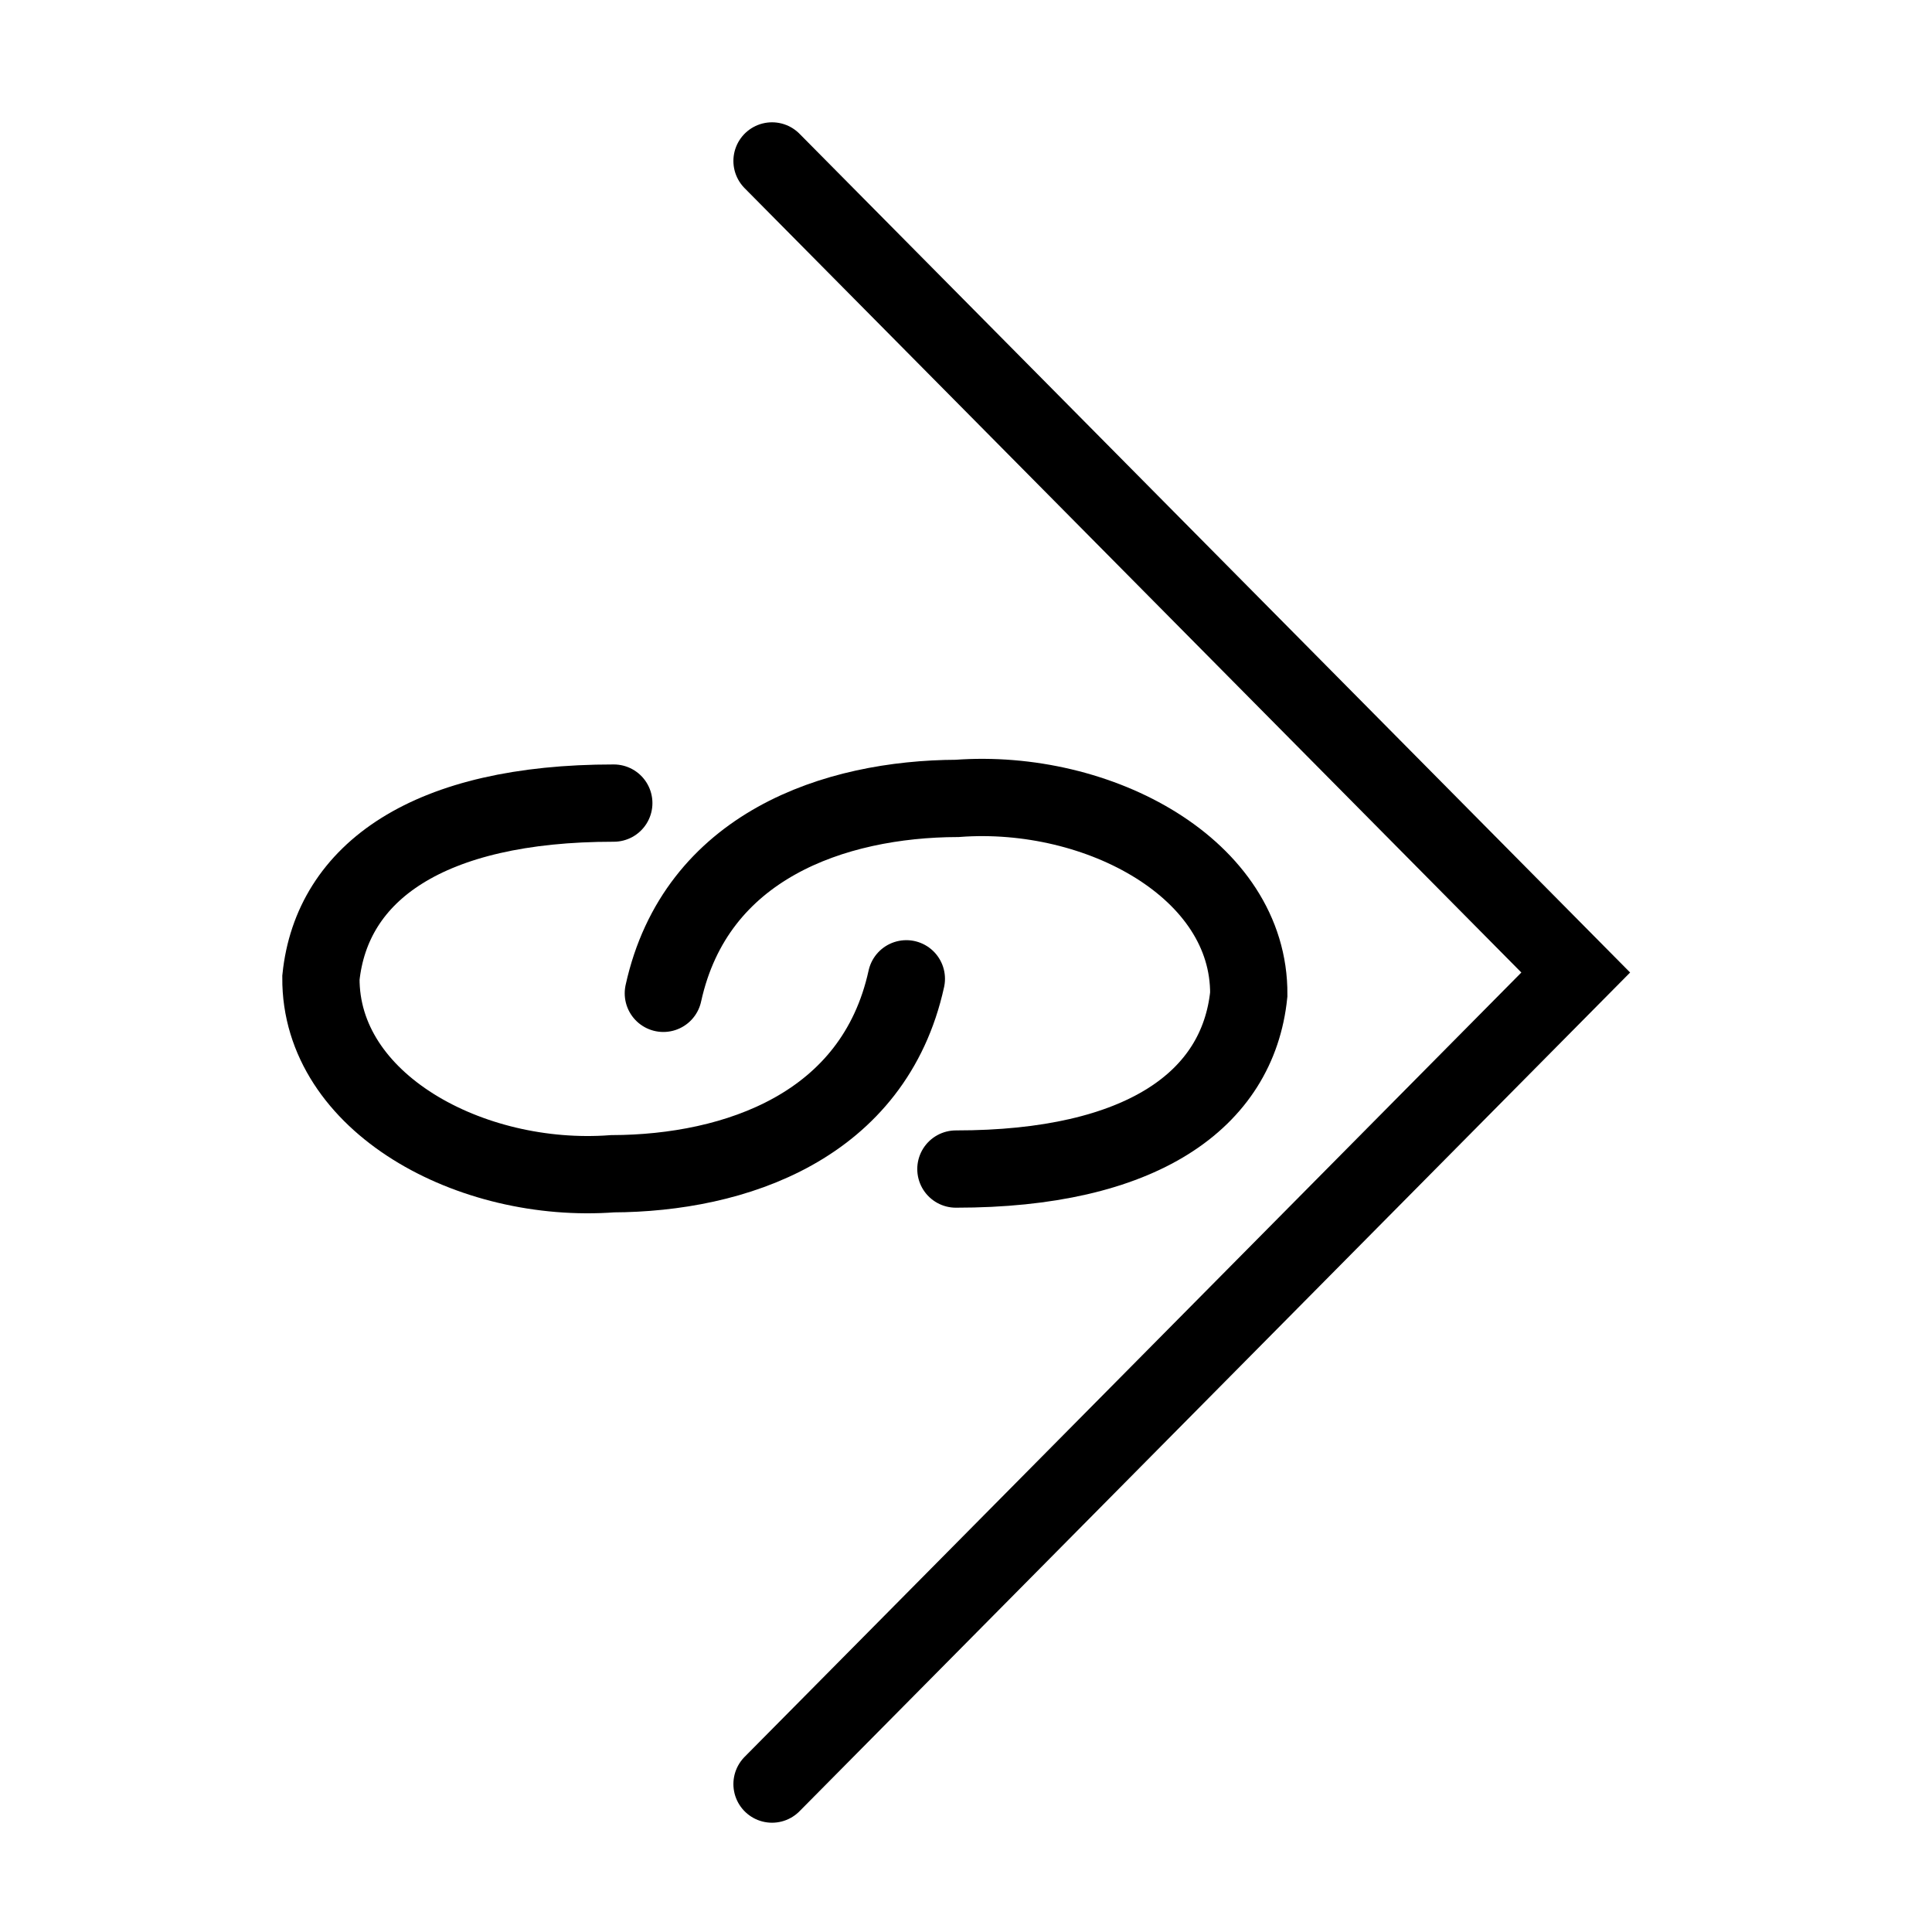
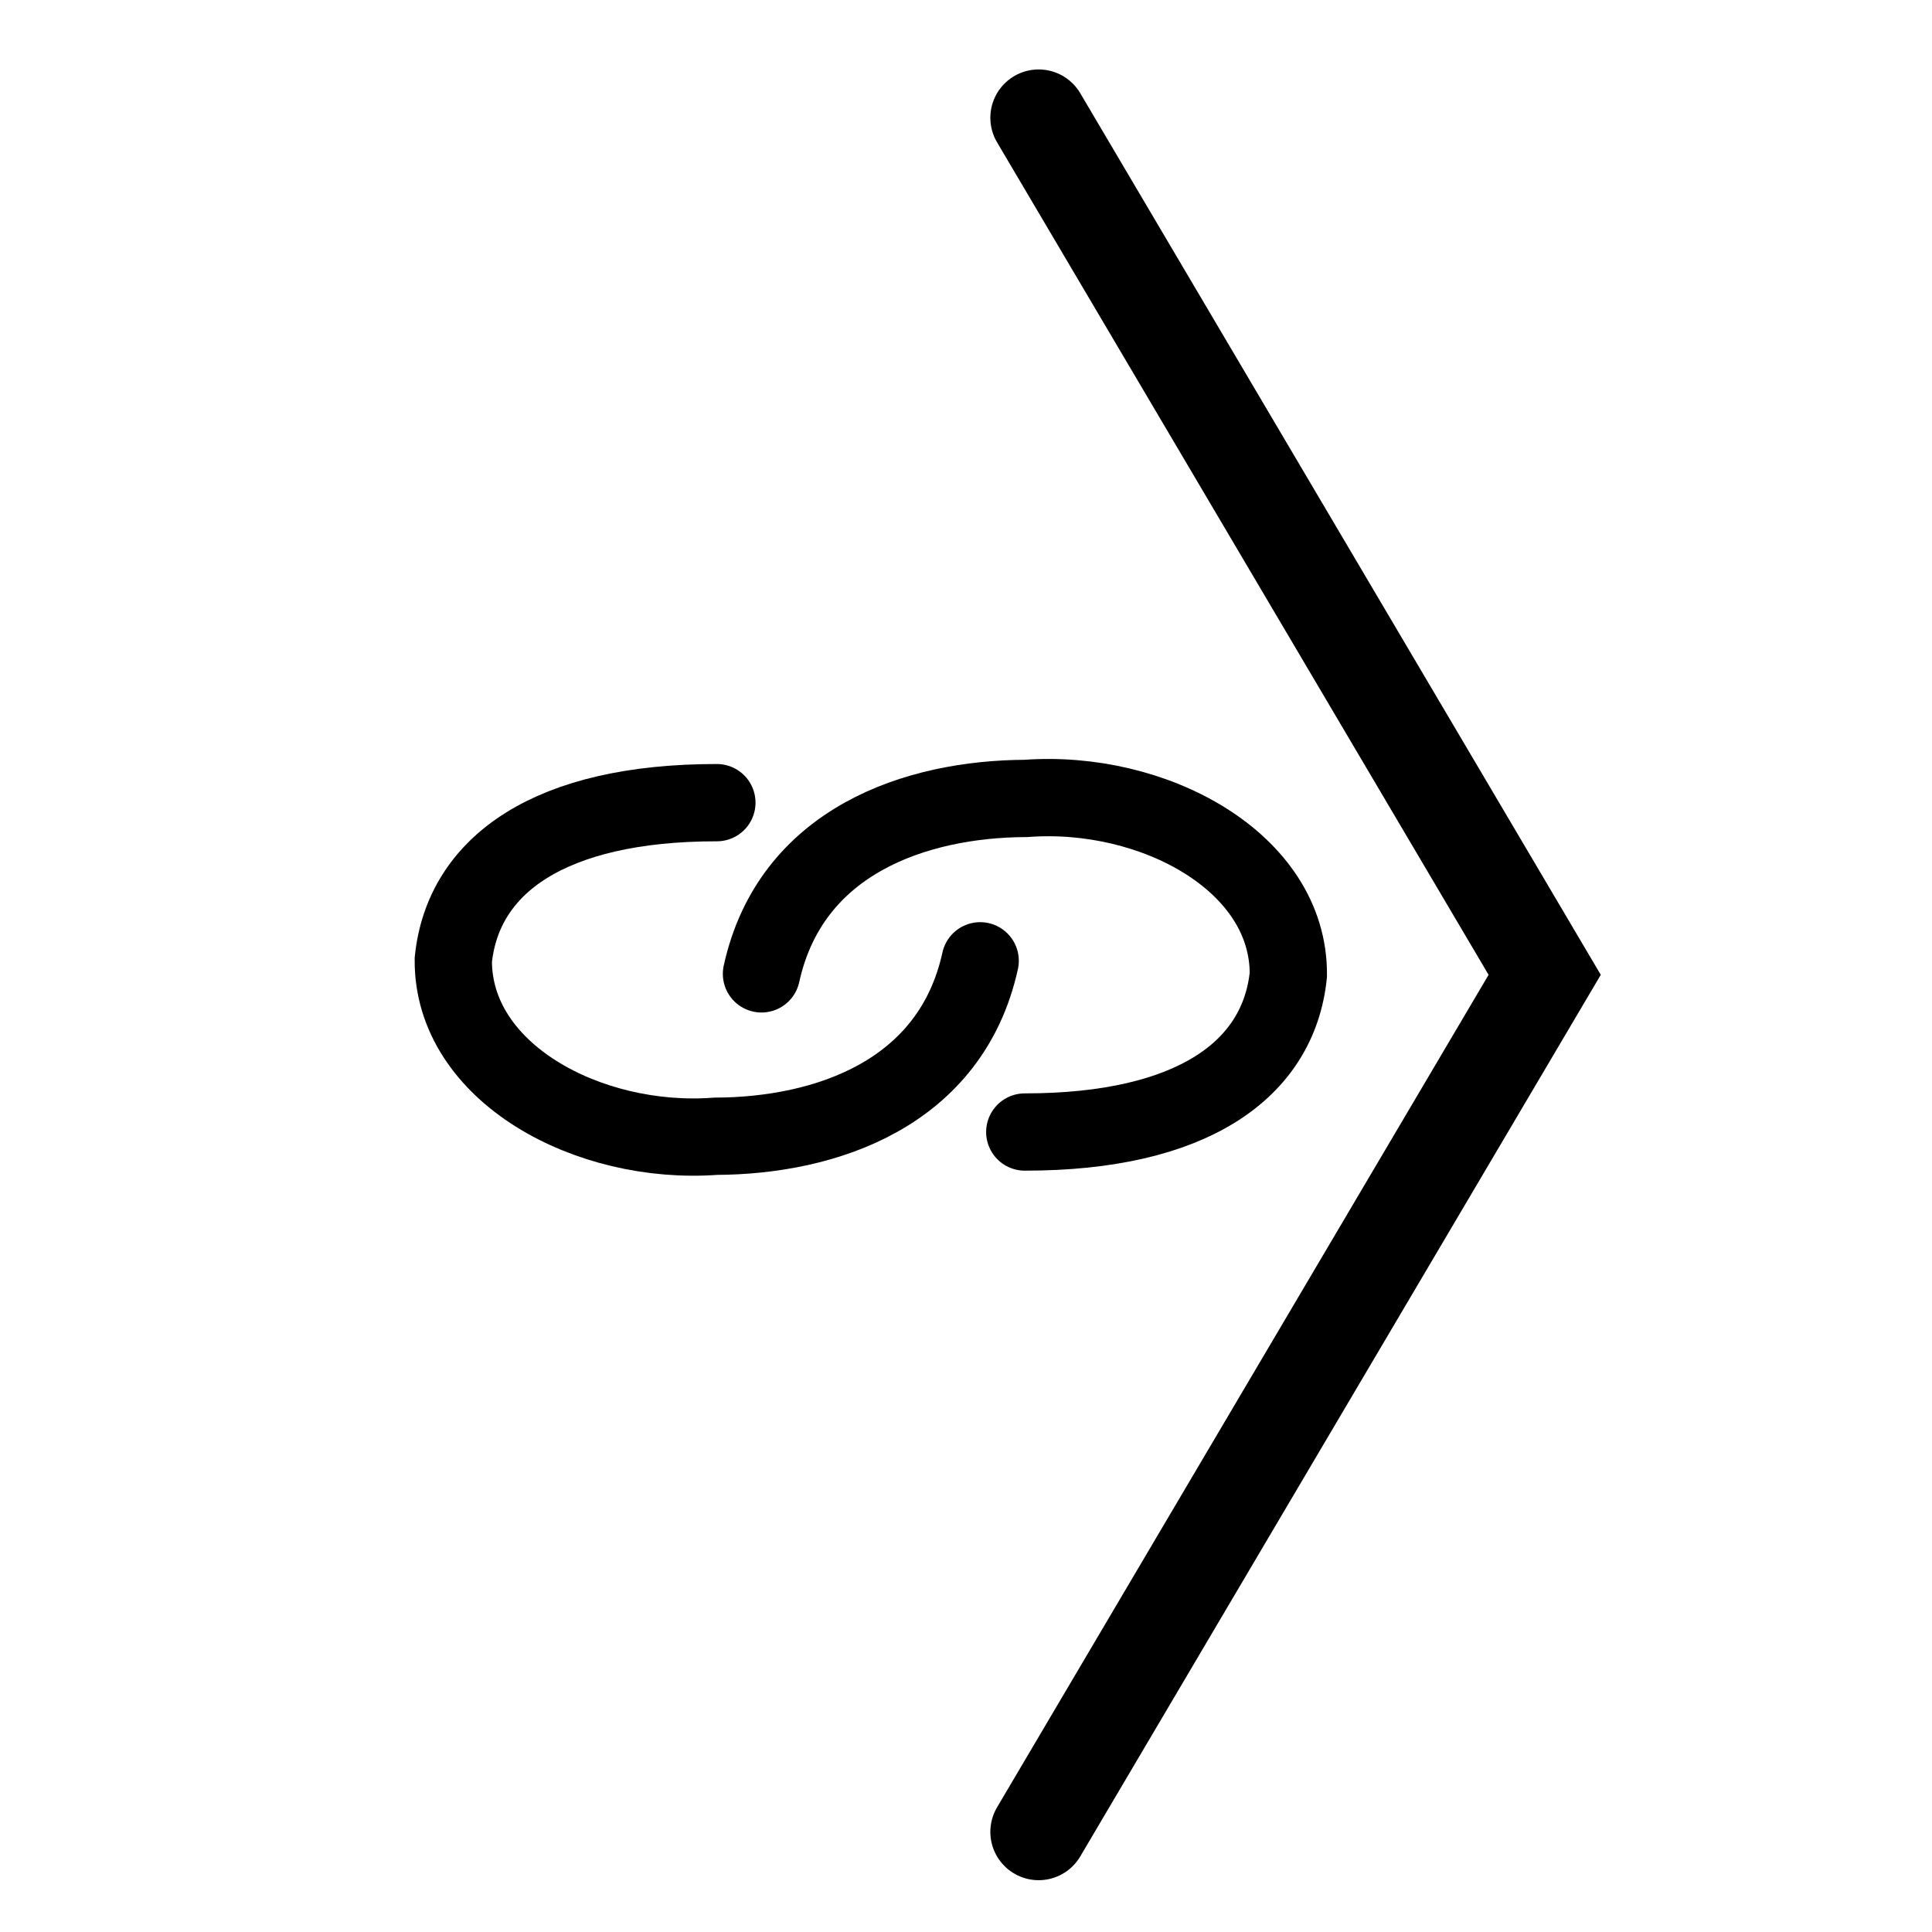
- <svg xmlns="http://www.w3.org/2000/svg" width="200mm" height="200mm" viewBox="0 0 200 200" version="1.1" id="svg8">
+ <svg xmlns="http://www.w3.org/2000/svg" id="svg8" version="1.1" viewBox="0 0 200 200" height="200mm" width="200mm">
  <defs id="defs2">
-     <marker orient="auto" refY="0" refX="0" id="marker1165" style="overflow:visible">
-       <path id="path1163" d="M 0,0 5,-5 -12.5,0 5,5 Z" style="fill-rule:evenodd;stroke:#000000;stroke-width:1pt" transform="matrix(-0.8,0,0,-0.8,-10,0)" />
+     <marker style="overflow:visible" id="marker1165" refX="0" refY="0" orient="auto">
+       <path transform="matrix(-0.8,0,0,-0.8,-10,0)" style="fill-rule:evenodd;stroke:#000000;stroke-width:1pt" d="M 0,0 5,-5 -12.5,0 5,5 Z" id="path1163" />
    </marker>
-     <marker orient="auto" refY="0" refX="0" id="marker1161" style="overflow:visible">
-       <path id="path1159" d="M 0,0 5,-5 -12.5,0 5,5 Z" style="fill-rule:evenodd;stroke:#000000;stroke-width:1pt" transform="matrix(0.8,0,0,0.8,10,0)" />
+     <marker style="overflow:visible" id="marker1161" refX="0" refY="0" orient="auto">
+       <path transform="matrix(0.8,0,0,0.8,10,0)" style="fill-rule:evenodd;stroke:#000000;stroke-width:1pt" d="M 0,0 5,-5 -12.5,0 5,5 Z" id="path1159" />
    </marker>
-     <marker orient="auto" refY="0" refX="0" id="Arrow1Send" style="overflow:visible">
-       <path id="path864" d="M 0,0 5,-5 -12.5,0 5,5 Z" style="fill-rule:evenodd;stroke:#000000;stroke-width:1pt" transform="matrix(-0.2,0,0,-0.2,-1.2,0)" />
+     <marker style="overflow:visible" id="Arrow1Send" refX="0" refY="0" orient="auto">
+       <path transform="matrix(-0.2,0,0,-0.2,-1.2,0)" style="fill-rule:evenodd;stroke:#000000;stroke-width:1pt" d="M 0,0 5,-5 -12.5,0 5,5 Z" id="path864" />
    </marker>
-     <marker orient="auto" refY="0" refX="0" id="Arrow1Sstart" style="overflow:visible">
-       <path id="path861" d="M 0,0 5,-5 -12.5,0 5,5 Z" style="fill-rule:evenodd;stroke:#000000;stroke-width:1pt" transform="matrix(0.2,0,0,0.2,1.2,0)" />
+     <marker style="overflow:visible" id="Arrow1Sstart" refX="0" refY="0" orient="auto">
+       <path transform="matrix(0.2,0,0,0.2,1.2,0)" style="fill-rule:evenodd;stroke:#000000;stroke-width:1pt" d="M 0,0 5,-5 -12.5,0 5,5 Z" id="path861" />
    </marker>
-     <marker orient="auto" refY="0" refX="0" id="Arrow1Mend" style="overflow:visible">
-       <path id="path858" d="M 0,0 5,-5 -12.5,0 5,5 Z" style="fill-rule:evenodd;stroke:#000000;stroke-width:1pt" transform="matrix(-0.4,0,0,-0.4,-4,0)" />
+     <marker style="overflow:visible" id="Arrow1Mend" refX="0" refY="0" orient="auto">
+       <path transform="matrix(-0.4,0,0,-0.4,-4,0)" style="fill-rule:evenodd;stroke:#000000;stroke-width:1pt" d="M 0,0 5,-5 -12.5,0 5,5 Z" id="path858" />
    </marker>
-     <marker orient="auto" refY="0" refX="0" id="Arrow1Mstart" style="overflow:visible">
-       <path id="path855" d="M 0,0 5,-5 -12.5,0 5,5 Z" style="fill-rule:evenodd;stroke:#000000;stroke-width:1pt" transform="matrix(0.4,0,0,0.4,4,0)" />
+     <marker style="overflow:visible" id="Arrow1Mstart" refX="0" refY="0" orient="auto">
+       <path transform="matrix(0.4,0,0,0.4,4,0)" style="fill-rule:evenodd;stroke:#000000;stroke-width:1pt" d="M 0,0 5,-5 -12.5,0 5,5 Z" id="path855" />
    </marker>
-     <marker orient="auto" refY="0" refX="0" id="Arrow1Lend" style="overflow:visible">
-       <path id="path852" d="M 0,0 5,-5 -12.5,0 5,5 Z" style="fill-rule:evenodd;stroke:#000000;stroke-width:1pt" transform="matrix(-0.8,0,0,-0.8,-10,0)" />
+     <marker style="overflow:visible" id="Arrow1Lend" refX="0" refY="0" orient="auto">
+       <path transform="matrix(-0.8,0,0,-0.8,-10,0)" style="fill-rule:evenodd;stroke:#000000;stroke-width:1pt" d="M 0,0 5,-5 -12.5,0 5,5 Z" id="path852" />
    </marker>
-     <marker orient="auto" refY="0" refX="0" id="Arrow1Lstart" style="overflow:visible">
-       <path id="path849" d="M 0,0 5,-5 -12.5,0 5,5 Z" style="fill-rule:evenodd;stroke:#000000;stroke-width:1pt" transform="matrix(0.8,0,0,0.8,10,0)" />
+     <marker style="overflow:visible" id="Arrow1Lstart" refX="0" refY="0" orient="auto">
+       <path transform="matrix(0.8,0,0,0.8,10,0)" style="fill-rule:evenodd;stroke:#000000;stroke-width:1pt" d="M 0,0 5,-5 -12.5,0 5,5 Z" id="path849" />
    </marker>
  </defs>
  <g id="layer1">
-     <path style="fill:none;stroke:#000000;stroke-width:8;stroke-linecap:round;stroke-linejoin:miter;stroke-miterlimit:4;stroke-dasharray:none;stroke-opacity:1" d="m 79.921,16.661 83.198,84.013 -83.198,84.013" id="path1238" />
-     <path id="path1261-7" d="m 93.824,101.326 c -3.354,15.28 -17.739,20.131 -30.417,20.18 -14.664,1.092 -30.274,-7.306 -30.185,-20.29 1.128,-10.962 11.133,-18.089 30.317,-18.08" style="fill:none;stroke:#000000;stroke-width:8;stroke-linecap:round;stroke-linejoin:miter;stroke-miterlimit:4;stroke-dasharray:none;stroke-opacity:1" />
-     <path style="fill:none;stroke:#000000;stroke-width:8;stroke-linecap:round;stroke-linejoin:miter;stroke-miterlimit:4;stroke-dasharray:none;stroke-opacity:1" d="m 68.67,102.829 c 3.354,-15.28 17.739,-20.131 30.417,-20.179 14.664,-1.092 30.274,7.306 30.185,20.29 -1.128,10.962 -11.133,18.089 -30.317,18.08" id="path1261-7-5" />
+     <path id="path1238" d="m 107.52,12.189 52.385,88.724 -52.385,88.724" style="fill:none;stroke:#000000;stroke-width:10;stroke-linecap:round;stroke-linejoin:miter;stroke-miterlimit:4;stroke-dasharray:none;stroke-opacity:1" />
+     <path style="fill:none;stroke:#000000;stroke-width:8;stroke-linecap:round;stroke-linejoin:miter;stroke-miterlimit:4;stroke-dasharray:none;stroke-opacity:1" d="M 101.467,99.462 C 98.448,113.214 85.501,117.58 74.092,117.624 c -13.198,0.983 -27.247,-6.575 -27.166,-18.261 1.015,-9.866 10.02,-16.28 27.285,-16.272" id="path1261-7" />
+     <path id="path1261-7-5" d="M 78.828,100.814 C 81.846,87.063 94.793,82.697 106.203,82.653 c 13.198,-0.983 27.247,6.575 27.166,18.261 -1.015,9.866 -10.02,16.28 -27.285,16.272" style="fill:none;stroke:#000000;stroke-width:8;stroke-linecap:round;stroke-linejoin:miter;stroke-miterlimit:4;stroke-dasharray:none;stroke-opacity:1" />
  </g>
</svg>
